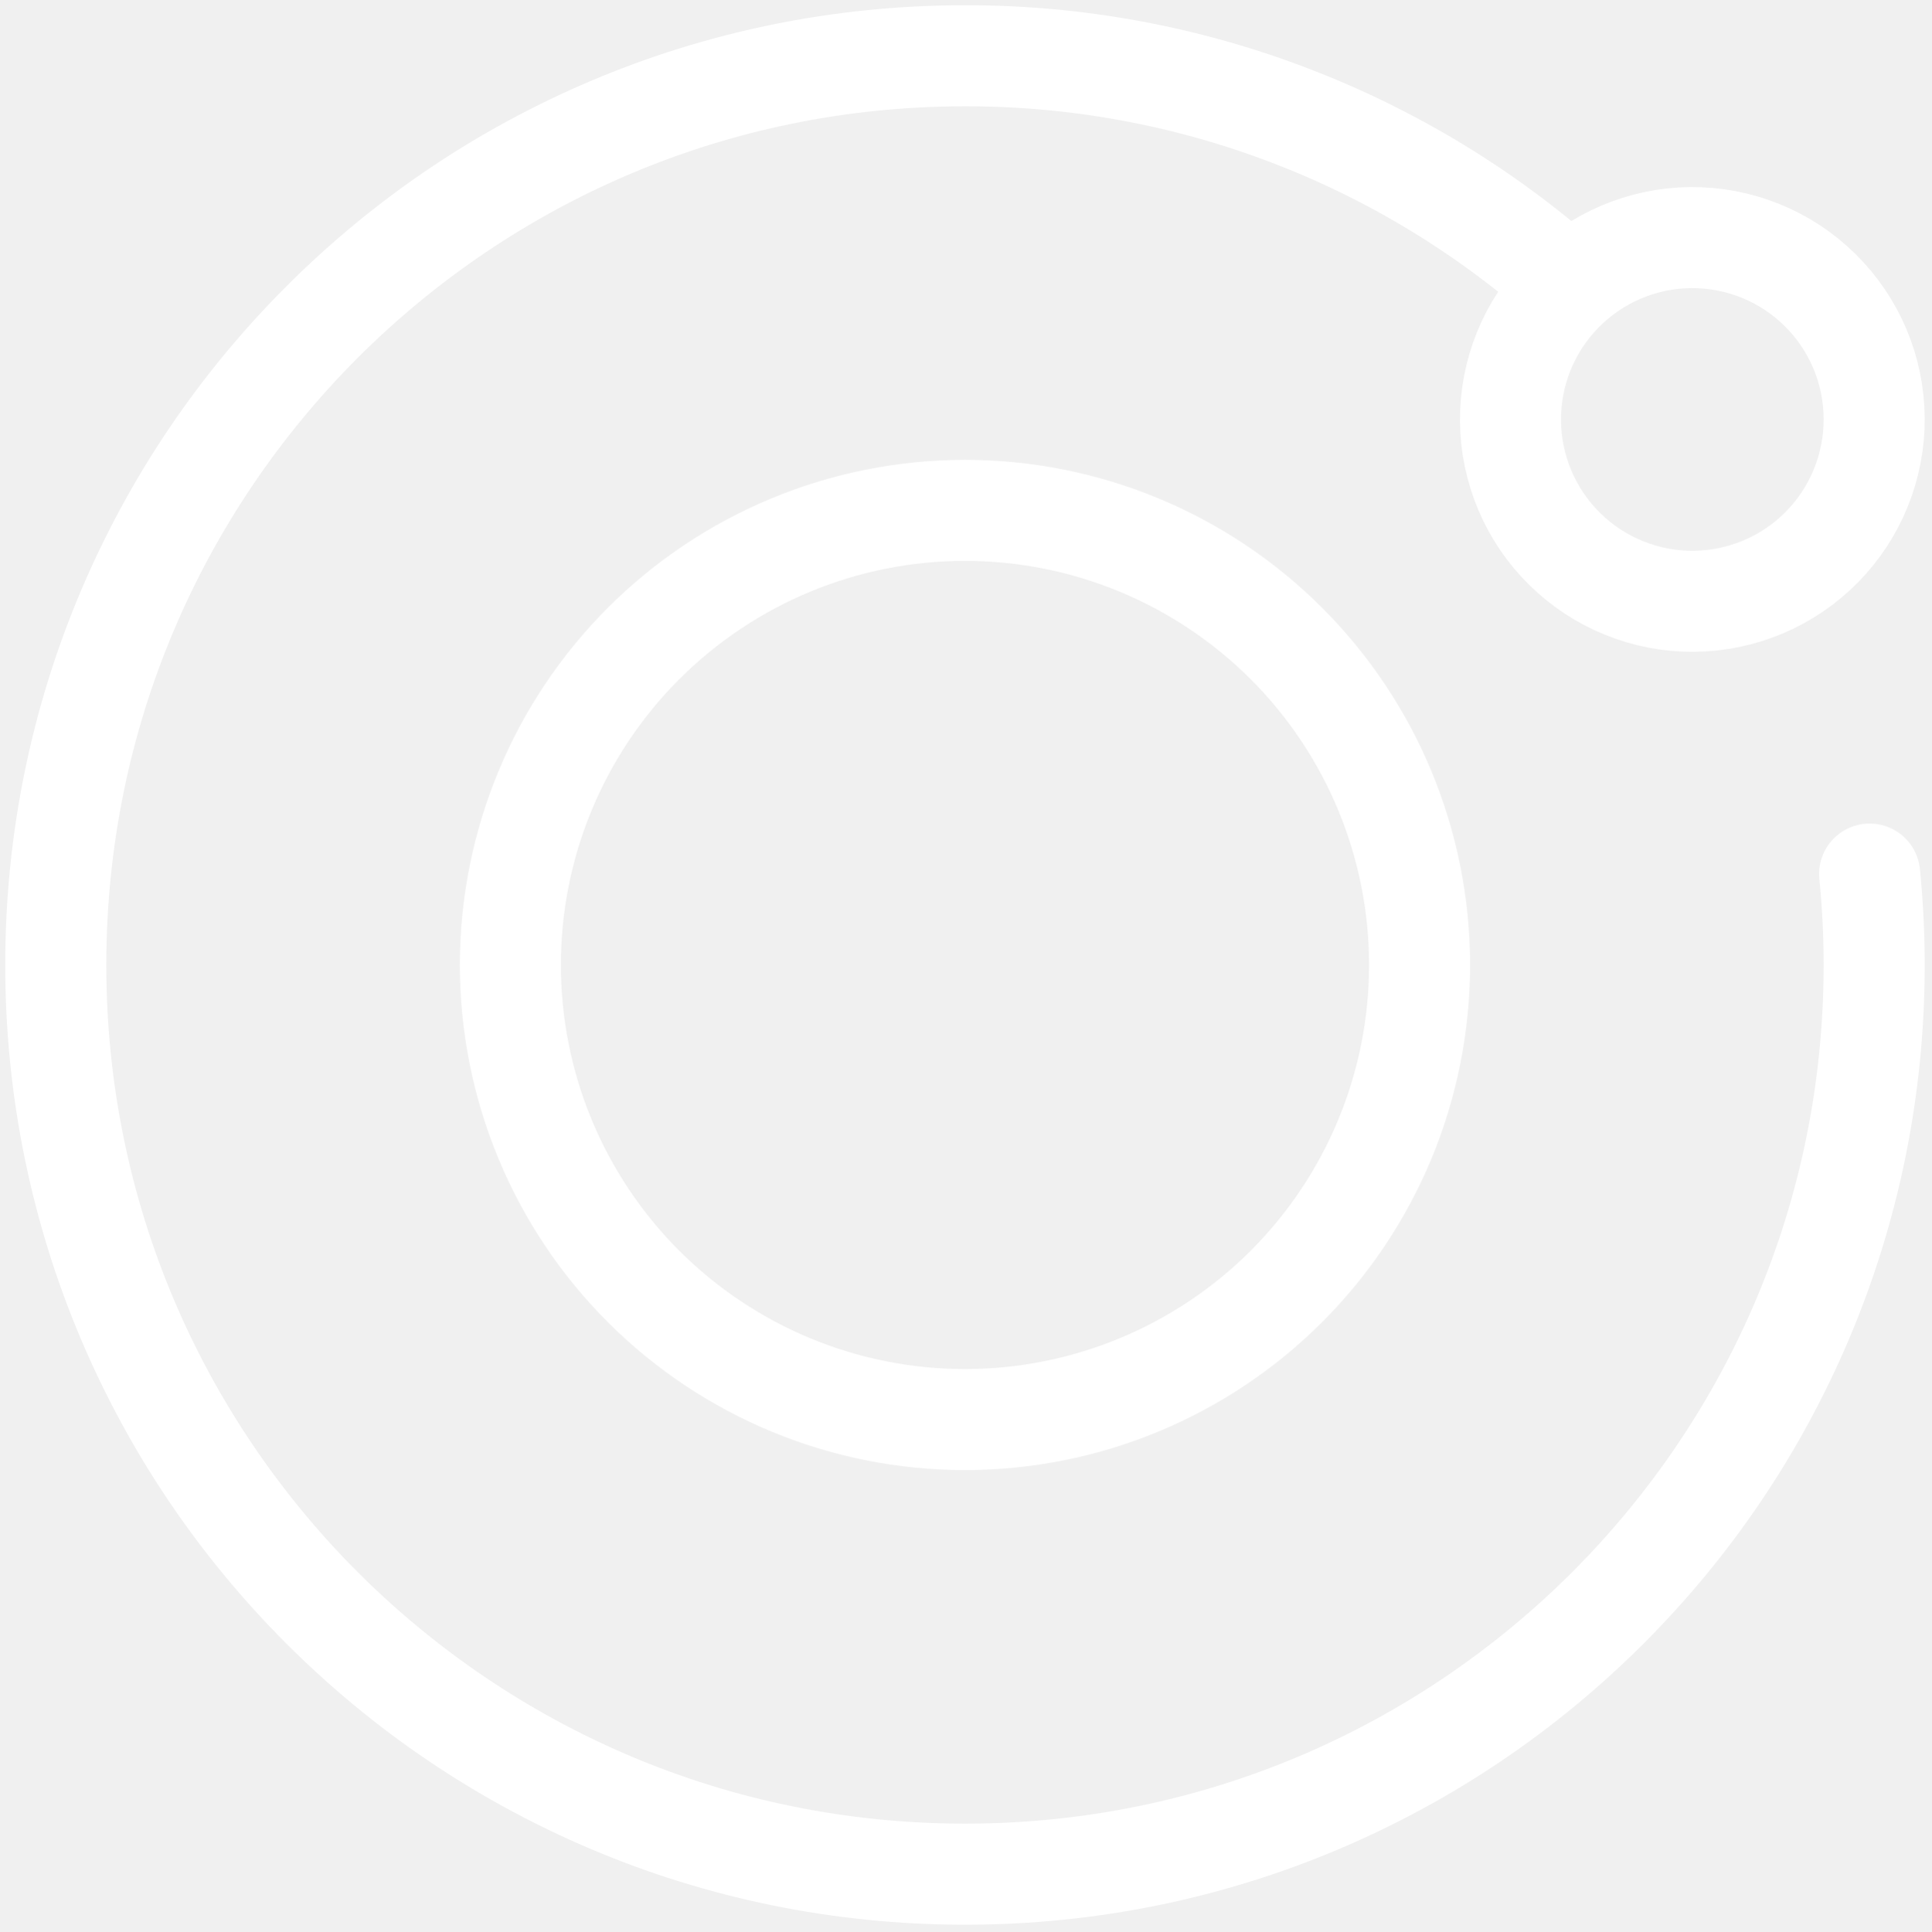
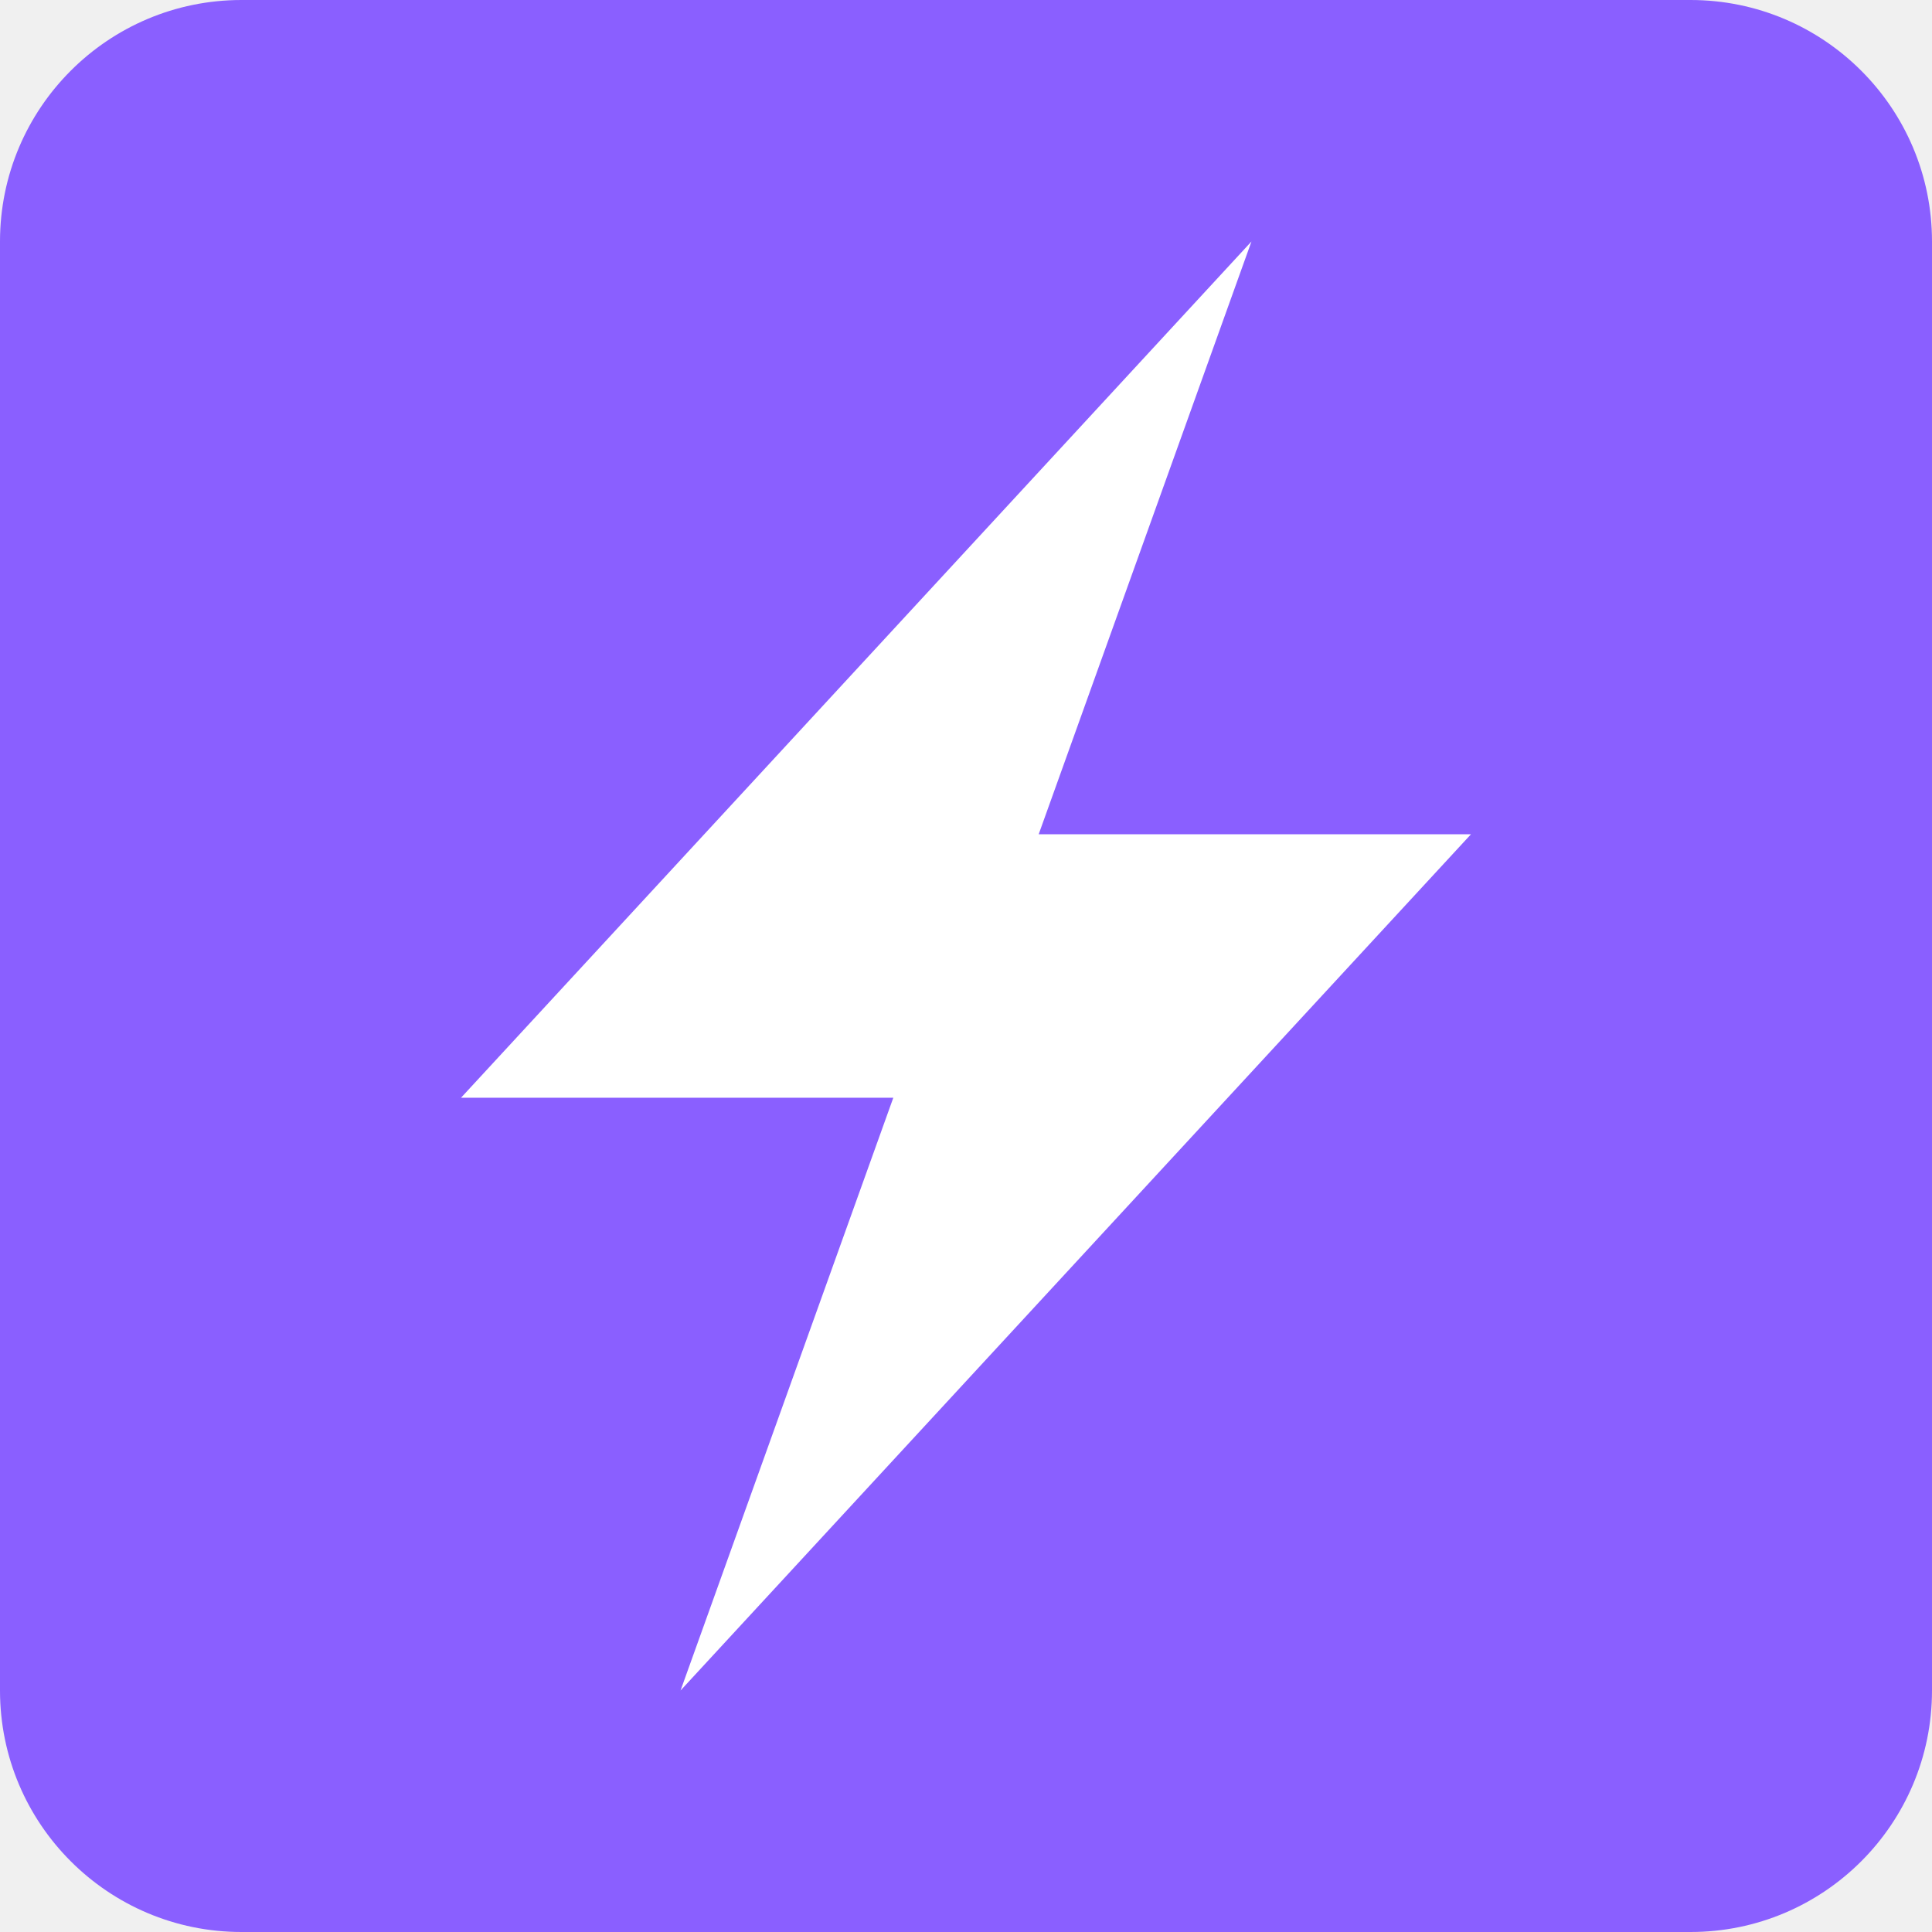
- <svg xmlns="http://www.w3.org/2000/svg" width="261" height="261" viewBox="0 0 261 261" fill="none">
-   <path d="M191.853 130.413C191.853 146.708 185.38 162.336 173.858 173.858C162.336 185.38 146.708 191.853 130.413 191.853C114.118 191.853 98.491 185.38 86.969 173.858C75.447 162.336 68.973 146.708 68.973 130.413C68.973 114.118 75.447 98.491 86.969 86.969C98.491 75.447 114.118 68.973 130.413 68.973C146.708 68.973 162.336 75.447 173.858 86.969C185.38 98.491 191.853 114.118 191.853 130.413Z" stroke="white" stroke-width="13.653" stroke-linecap="round" stroke-linejoin="round" />
-   <path d="M212.079 38.597C207.282 43.01 204.434 49.148 204.162 55.66C203.89 62.172 206.217 68.526 210.629 73.323C215.042 78.121 221.179 80.968 227.692 81.24C234.204 81.512 240.558 79.186 245.355 74.773C250.152 70.361 253 64.223 253.272 57.711C253.544 51.198 251.218 44.845 246.805 40.047C242.392 35.25 236.255 32.402 229.742 32.13C223.23 31.859 216.876 34.185 212.079 38.597ZM212.079 38.597C189.607 18.547 160.53 7.487 130.413 7.533C62.547 7.533 7.533 62.547 7.533 130.413C7.533 198.28 62.547 253.293 130.413 253.293C198.28 253.293 253.293 198.28 253.293 130.413C253.293 126.26 253.088 122.164 252.679 118.125" stroke="white" stroke-width="13.653" stroke-linecap="round" stroke-linejoin="round" />
+ <svg xmlns="http://www.w3.org/2000/svg" viewBox="0 0 16 16" width="16" height="16">
+   <rect width="16" height="16" rx="2" fill="#8A5FFF" />
+   <path d="M7.398 9.091h-3.58L10.364 2 8.602 6.909h3.58L5.636 14l1.762-4.909Z" fill="#fff" />
</svg>
